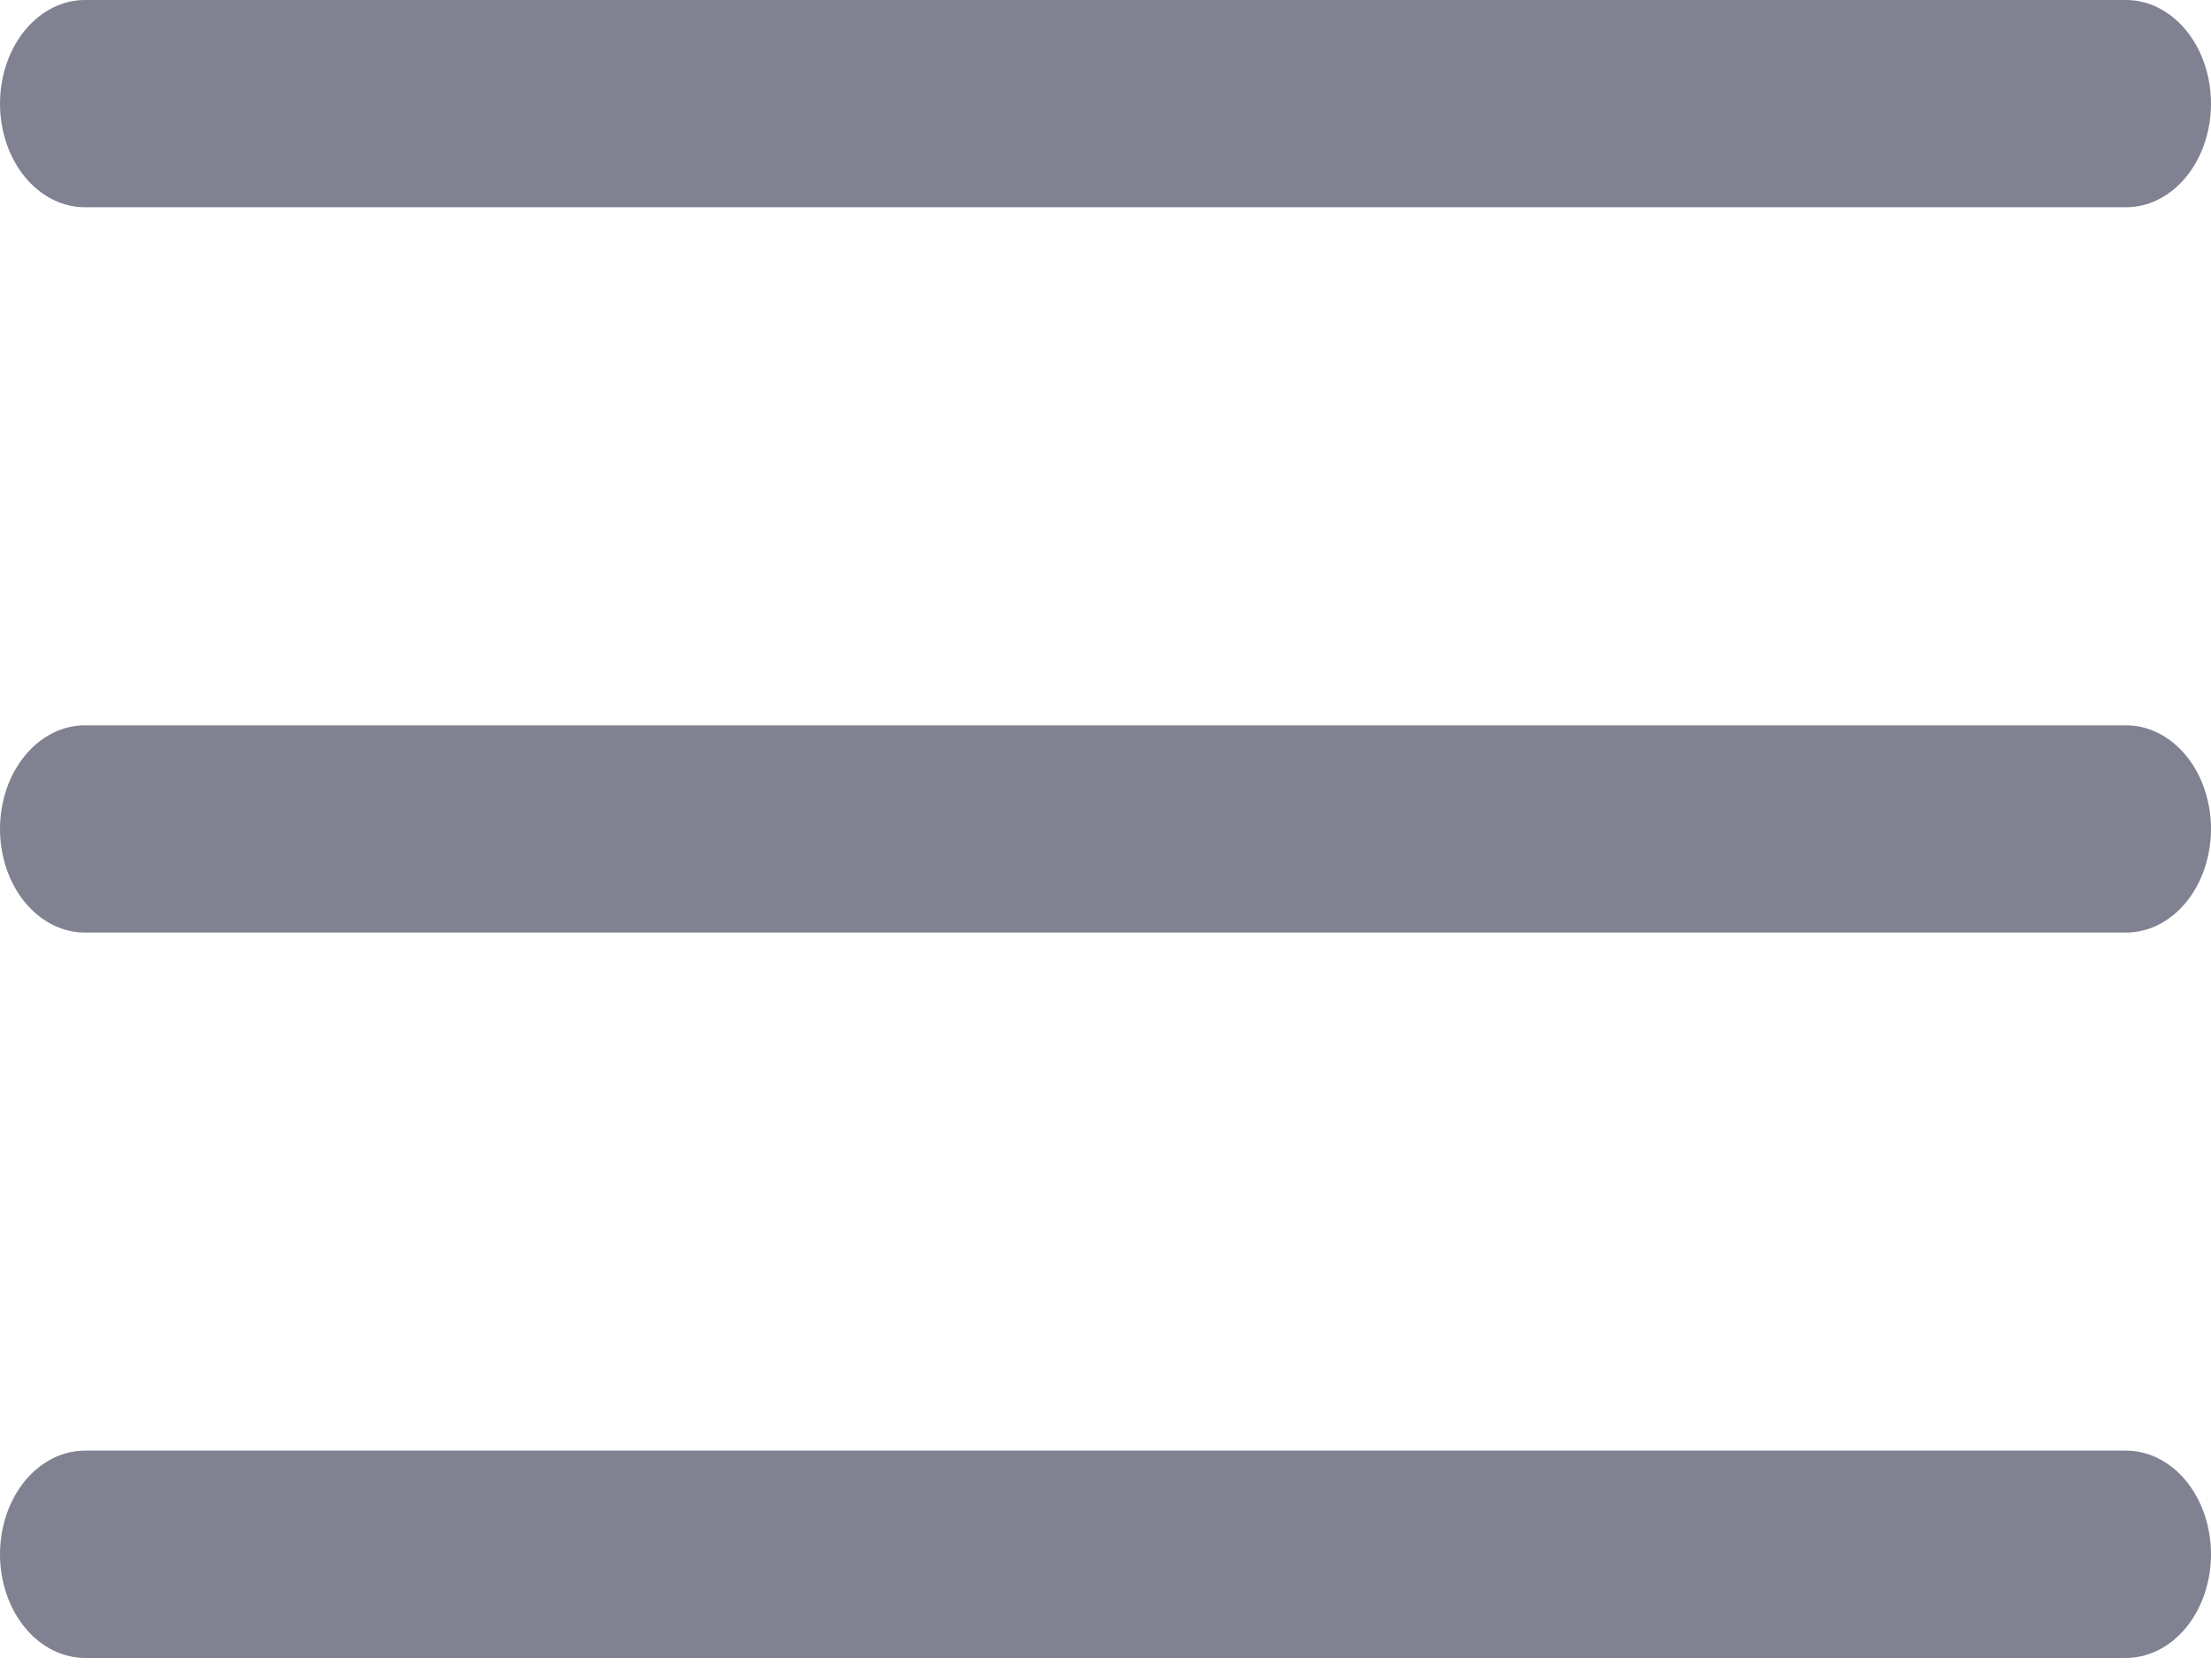
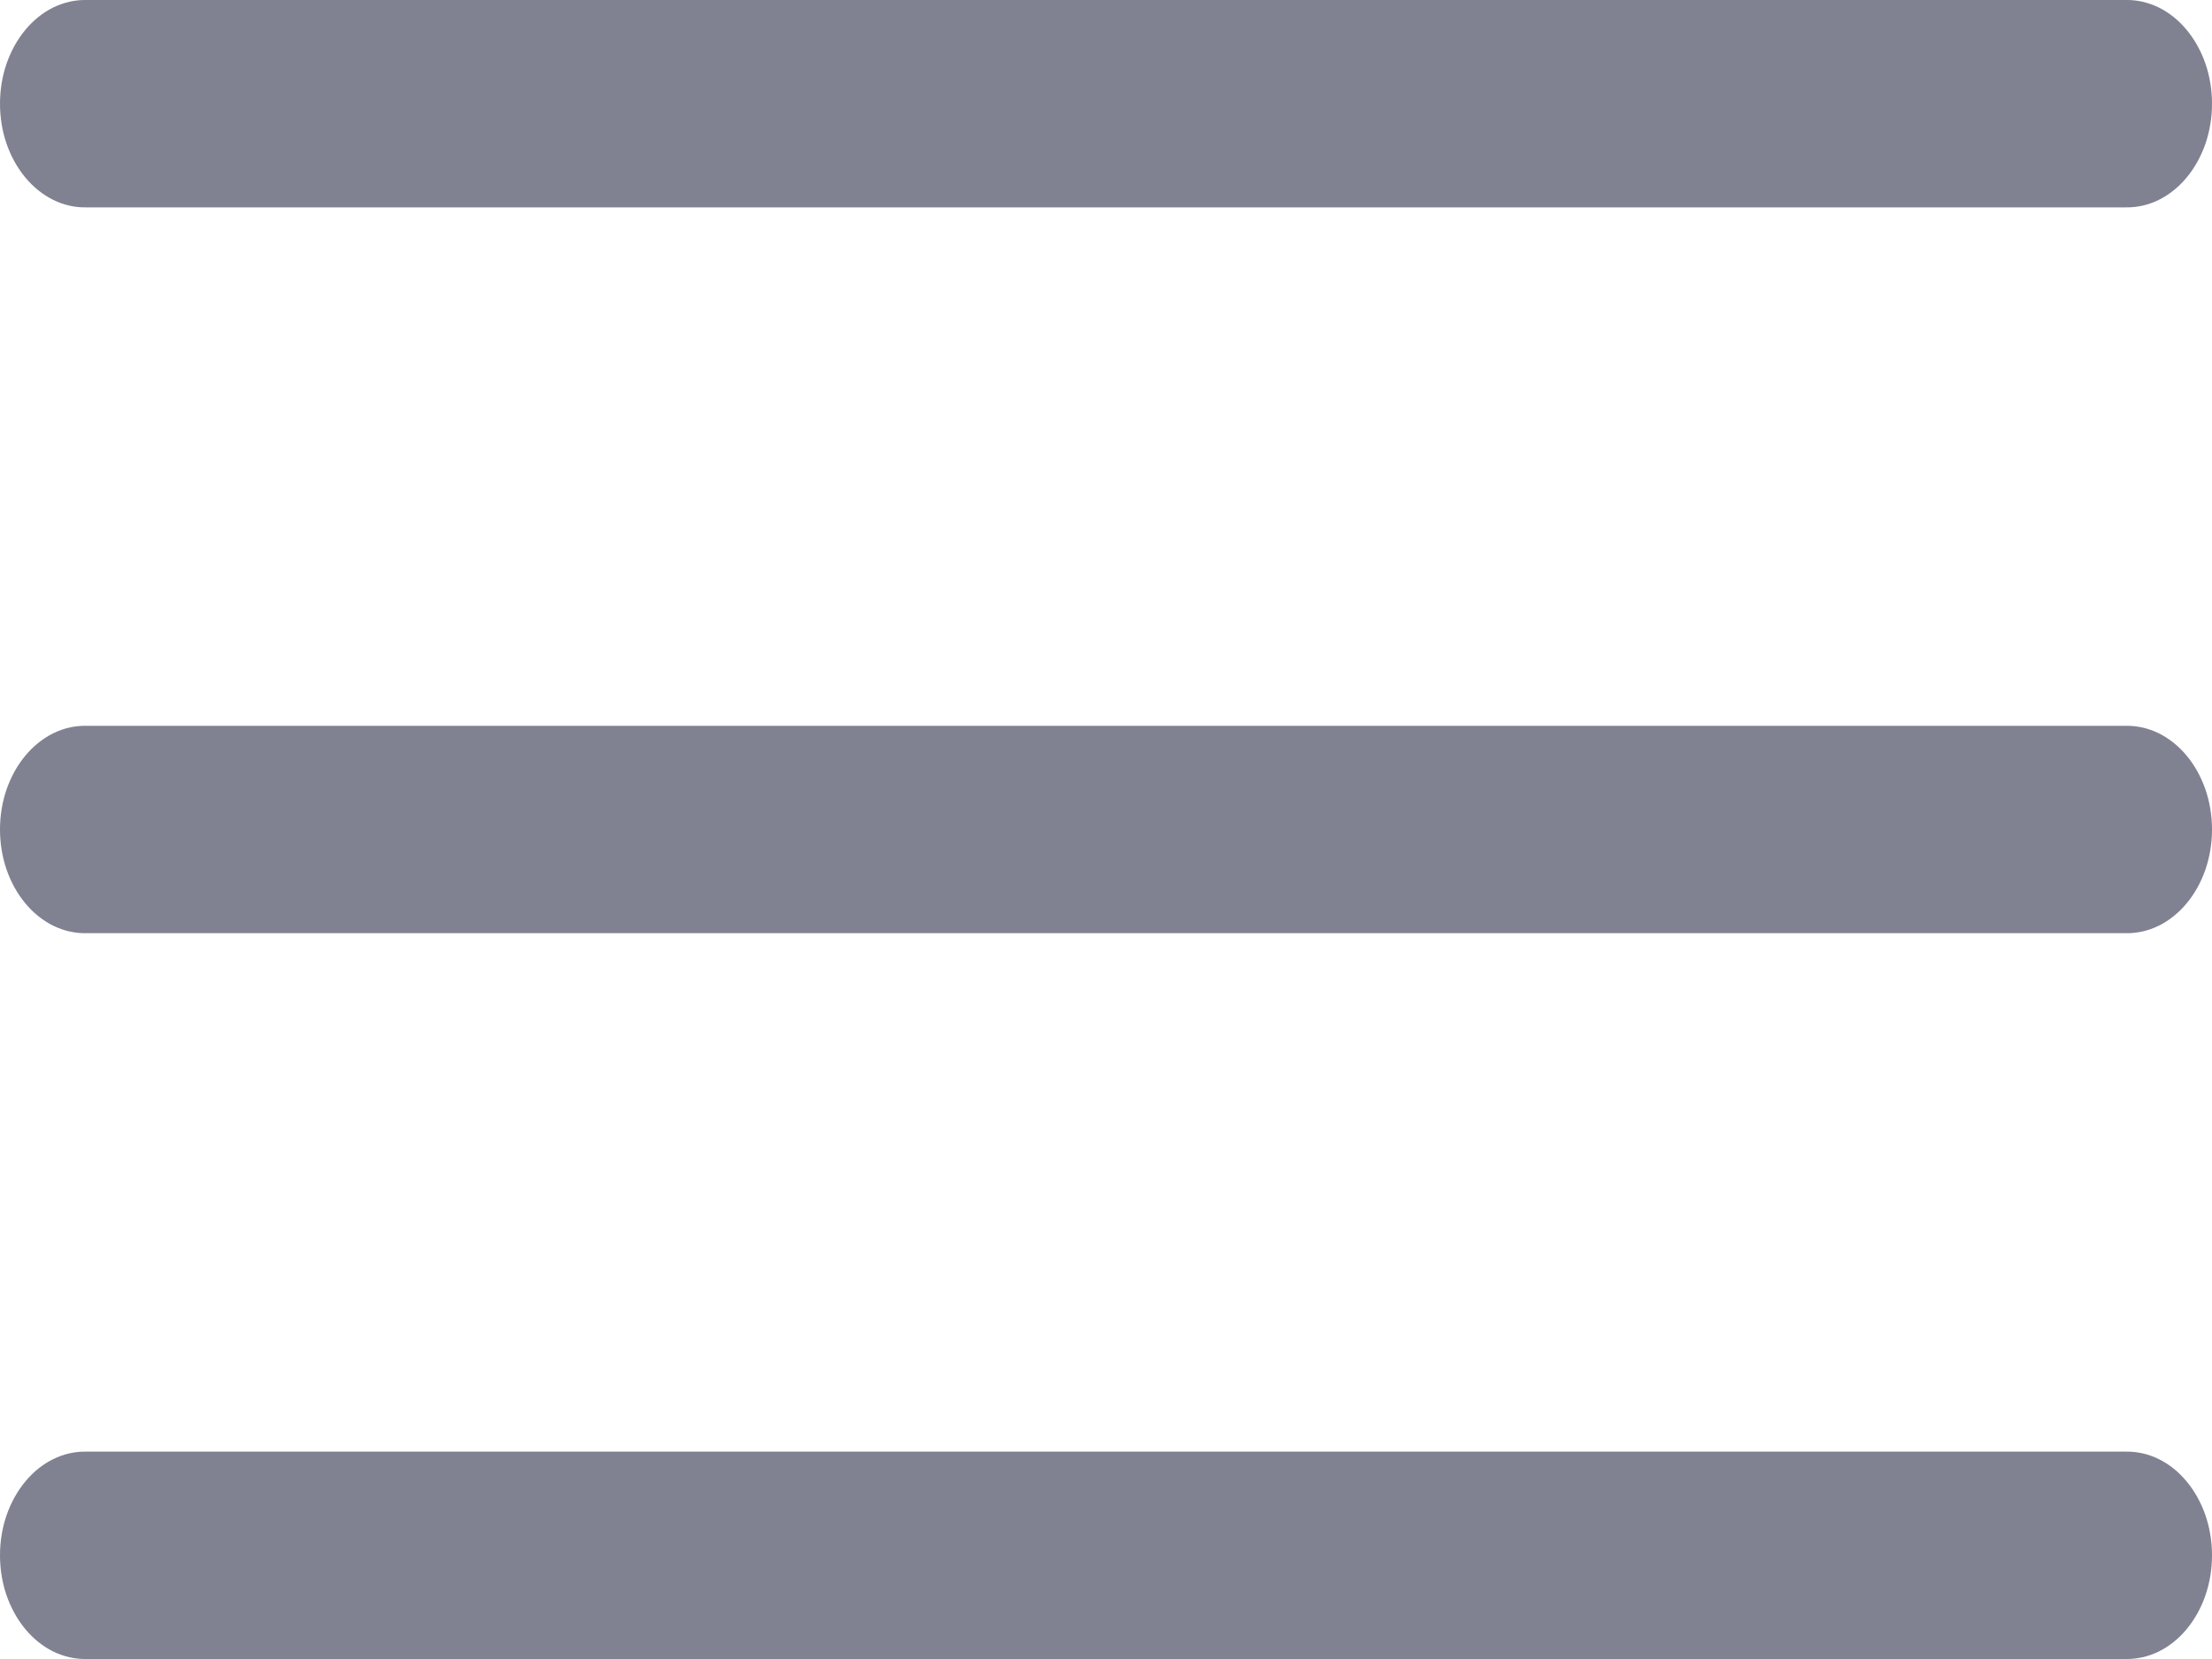
- <svg xmlns="http://www.w3.org/2000/svg" width="50" height="38" viewBox="0 0 50 38" fill="none">
-   <path d="M1.948 0C1.694 -0.004 1.441 0.053 1.205 0.169C0.969 0.285 0.754 0.457 0.572 0.675C0.391 0.893 0.247 1.153 0.149 1.439C0.051 1.726 0 2.033 0 2.344C0 2.655 0.051 2.962 0.149 3.249C0.247 3.535 0.391 3.795 0.572 4.013C0.754 4.231 0.969 4.403 1.205 4.519C1.441 4.635 1.694 4.692 1.948 4.688H48.052C48.306 4.692 48.559 4.635 48.795 4.519C49.031 4.403 49.246 4.231 49.428 4.013C49.609 3.795 49.753 3.535 49.851 3.249C49.949 2.962 50 2.655 50 2.344C50 2.033 49.949 1.726 49.851 1.439C49.753 1.153 49.609 0.893 49.428 0.675C49.246 0.457 49.031 0.285 48.795 0.169C48.559 0.053 48.306 -0.004 48.052 0H1.948ZM1.948 16.406C1.694 16.402 1.441 16.459 1.205 16.575C0.969 16.691 0.754 16.863 0.572 17.081C0.391 17.299 0.247 17.559 0.149 17.845C0.051 18.132 0 18.439 0 18.75C0 19.061 0.051 19.368 0.149 19.655C0.247 19.941 0.391 20.201 0.572 20.419C0.754 20.637 0.969 20.809 1.205 20.925C1.441 21.041 1.694 21.098 1.948 21.094H48.052C48.306 21.098 48.559 21.041 48.795 20.925C49.031 20.809 49.246 20.637 49.428 20.419C49.609 20.201 49.753 19.941 49.851 19.655C49.949 19.368 50 19.061 50 18.75C50 18.439 49.949 18.132 49.851 17.845C49.753 17.559 49.609 17.299 49.428 17.081C49.246 16.863 49.031 16.691 48.795 16.575C48.559 16.459 48.306 16.402 48.052 16.406H1.948ZM1.948 32.812C1.694 32.808 1.441 32.865 1.205 32.981C0.969 33.097 0.754 33.269 0.572 33.487C0.391 33.705 0.247 33.965 0.149 34.251C0.051 34.538 0 34.845 0 35.156C0 35.467 0.051 35.774 0.149 36.061C0.247 36.347 0.391 36.607 0.572 36.825C0.754 37.043 0.969 37.215 1.205 37.331C1.441 37.447 1.694 37.504 1.948 37.5H48.052C48.306 37.504 48.559 37.447 48.795 37.331C49.031 37.215 49.246 37.043 49.428 36.825C49.609 36.607 49.753 36.347 49.851 36.061C49.949 35.774 50 35.467 50 35.156C50 34.845 49.949 34.538 49.851 34.251C49.753 33.965 49.609 33.705 49.428 33.487C49.246 33.269 49.031 33.097 48.795 32.981C48.559 32.865 48.306 32.808 48.052 32.812H1.948Z" fill="#808191" />
+ <svg xmlns="http://www.w3.org/2000/svg" width="24" height="18" viewBox="0 0 24 18" fill="none">
+   <path d="M0.935 0C0.813 -0.002 0.692 0.026 0.578 0.081C0.465 0.137 0.362 0.219 0.275 0.324C0.188 0.429 0.119 0.553 0.071 0.691C0.024 0.828 0 0.976 0 1.125C0 1.274 0.024 1.422 0.071 1.559C0.119 1.697 0.188 1.822 0.275 1.926C0.362 2.031 0.465 2.113 0.578 2.169C0.692 2.225 0.813 2.252 0.935 2.25H23.065C23.187 2.252 23.308 2.225 23.422 2.169C23.535 2.113 23.638 2.031 23.725 1.926C23.812 1.822 23.881 1.697 23.929 1.559C23.976 1.422 24 1.274 24 1.125C24 0.976 23.976 0.828 23.929 0.691C23.881 0.553 23.812 0.429 23.725 0.324C23.638 0.219 23.535 0.137 23.422 0.081C23.308 0.026 23.187 -0.002 23.065 0H0.935ZM0.935 7.875C0.813 7.873 0.692 7.9 0.578 7.956C0.465 8.012 0.362 8.094 0.275 8.199C0.188 8.303 0.119 8.428 0.071 8.566C0.024 8.703 0 8.851 0 9C0 9.149 0.024 9.297 0.071 9.434C0.119 9.572 0.188 9.697 0.275 9.801C0.362 9.906 0.465 9.988 0.578 10.044C0.692 10.1 0.813 10.127 0.935 10.125H23.065C23.187 10.127 23.308 10.1 23.422 10.044C23.535 9.988 23.638 9.906 23.725 9.801C23.812 9.697 23.881 9.572 23.929 9.434C23.976 9.297 24 9.149 24 9C24 8.851 23.976 8.703 23.929 8.566C23.881 8.428 23.812 8.303 23.725 8.199C23.638 8.094 23.535 8.012 23.422 7.956C23.308 7.9 23.187 7.873 23.065 7.875H0.935ZM0.935 15.75C0.813 15.748 0.692 15.775 0.578 15.831C0.465 15.886 0.362 15.969 0.275 16.074C0.188 16.178 0.119 16.303 0.071 16.441C0.024 16.578 0 16.726 0 16.875C0 17.024 0.024 17.172 0.071 17.309C0.119 17.447 0.188 17.571 0.275 17.676C0.362 17.781 0.465 17.863 0.578 17.919C0.692 17.974 0.813 18.002 0.935 18H23.065C23.187 18.002 23.308 17.974 23.422 17.919C23.535 17.863 23.638 17.781 23.725 17.676C23.812 17.571 23.881 17.447 23.929 17.309C23.976 17.172 24 17.024 24 16.875C24 16.726 23.976 16.578 23.929 16.441C23.881 16.303 23.812 16.178 23.725 16.074C23.638 15.969 23.535 15.886 23.422 15.831C23.308 15.775 23.187 15.748 23.065 15.75H0.935Z" fill="#808191" />
</svg>
